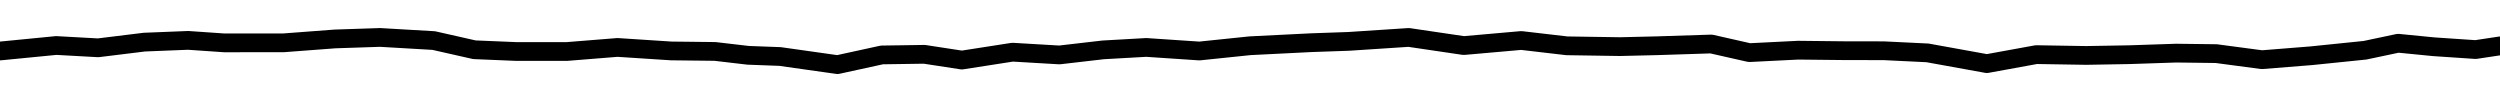
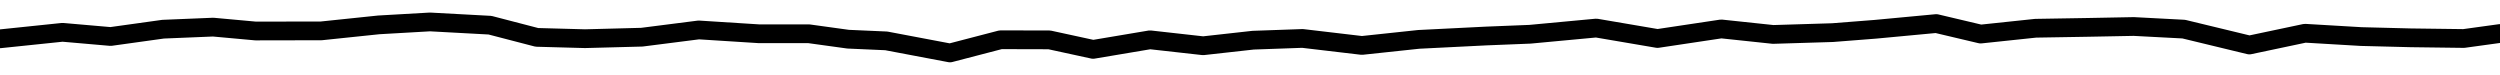
- <svg xmlns="http://www.w3.org/2000/svg" viewBox="0 0 400 16" preserveAspectRatio="none">
-   <path d="M0.0,8.16 L9.0,7.28 L15.7,7.65 L23.1,6.74 L30.1,6.46 L35.9,6.86 L45.4,6.85 L53.6,6.23 L60.8,5.99 L69.4,6.49 L75.9,7.96 L82.6,8.24 L90.7,8.24 L98.8,7.59 L107.4,8.15 L114.4,8.23 L119.7,8.85 L124.8,9.04 L134.0,10.34 L141.1,8.79 L147.9,8.69 L153.9,9.61 L162.0,8.35 L169.5,8.79 L176.5,7.98 L183.4,7.59 L191.9,8.16 L200.0,7.32 L209.8,6.83 L215.8,6.62 L225.4,5.99 L234.2,7.29 L243.4,6.48 L250.7,7.33 L259.2,7.46 L265.1,7.32 L273.8,7.04 L279.9,8.42 L287.7,8.03 L295.1,8.11 L301.4,8.12 L308.4,8.46 L317.9,10.18 L325.8,8.74 L333.8,8.87 L340.7,8.75 L348.2,8.50 L354.6,8.58 L361.9,9.55 L369.8,8.92 L378.4,8.04 L383.7,6.92 L389.4,7.48 L396.1,7.93 L400.0,7.34" fill="none" stroke="#000" stroke-width="3" stroke-linecap="round" stroke-linejoin="round" vector-effect="non-scaling-stroke" />
+ <svg xmlns="http://www.w3.org/2000/svg" viewBox="0 0 400 12" preserveAspectRatio="none">
+   <path d="M0.0,6.21 L10.0,5.17 L17.7,5.84 L26.1,4.67 L34.1,4.34 L40.9,4.96 L51.4,4.94 L60.6,3.98 L68.8,3.51 L78.4,4.03 L85.9,5.98 L93.6,6.19 L102.7,5.95 L111.8,4.79 L121.4,5.40 L129.4,5.40 L135.7,6.27 L141.8,6.54 L152.0,8.47 L160.1,6.36 L167.9,6.38 L174.9,7.90 L184.0,6.37 L192.5,7.32 L200.5,6.43 L208.4,6.15 L217.9,7.27 L227.0,6.30 L237.8,5.76 L244.8,5.48 L255.4,4.49 L265.2,6.16 L275.4,4.63 L283.7,5.51 L293.2,5.22 L300.1,4.68 L309.8,3.77 L316.9,5.45 L325.7,4.52 L334.1,4.38 L341.4,4.24 L349.4,4.66 L359.9,7.20 L368.8,5.32 L377.8,5.85 L385.7,6.05 L394.2,6.16 L400.0,5.36" fill="none" stroke="#000" stroke-width="3" stroke-linecap="round" stroke-linejoin="round" vector-effect="non-scaling-stroke" />
</svg>
